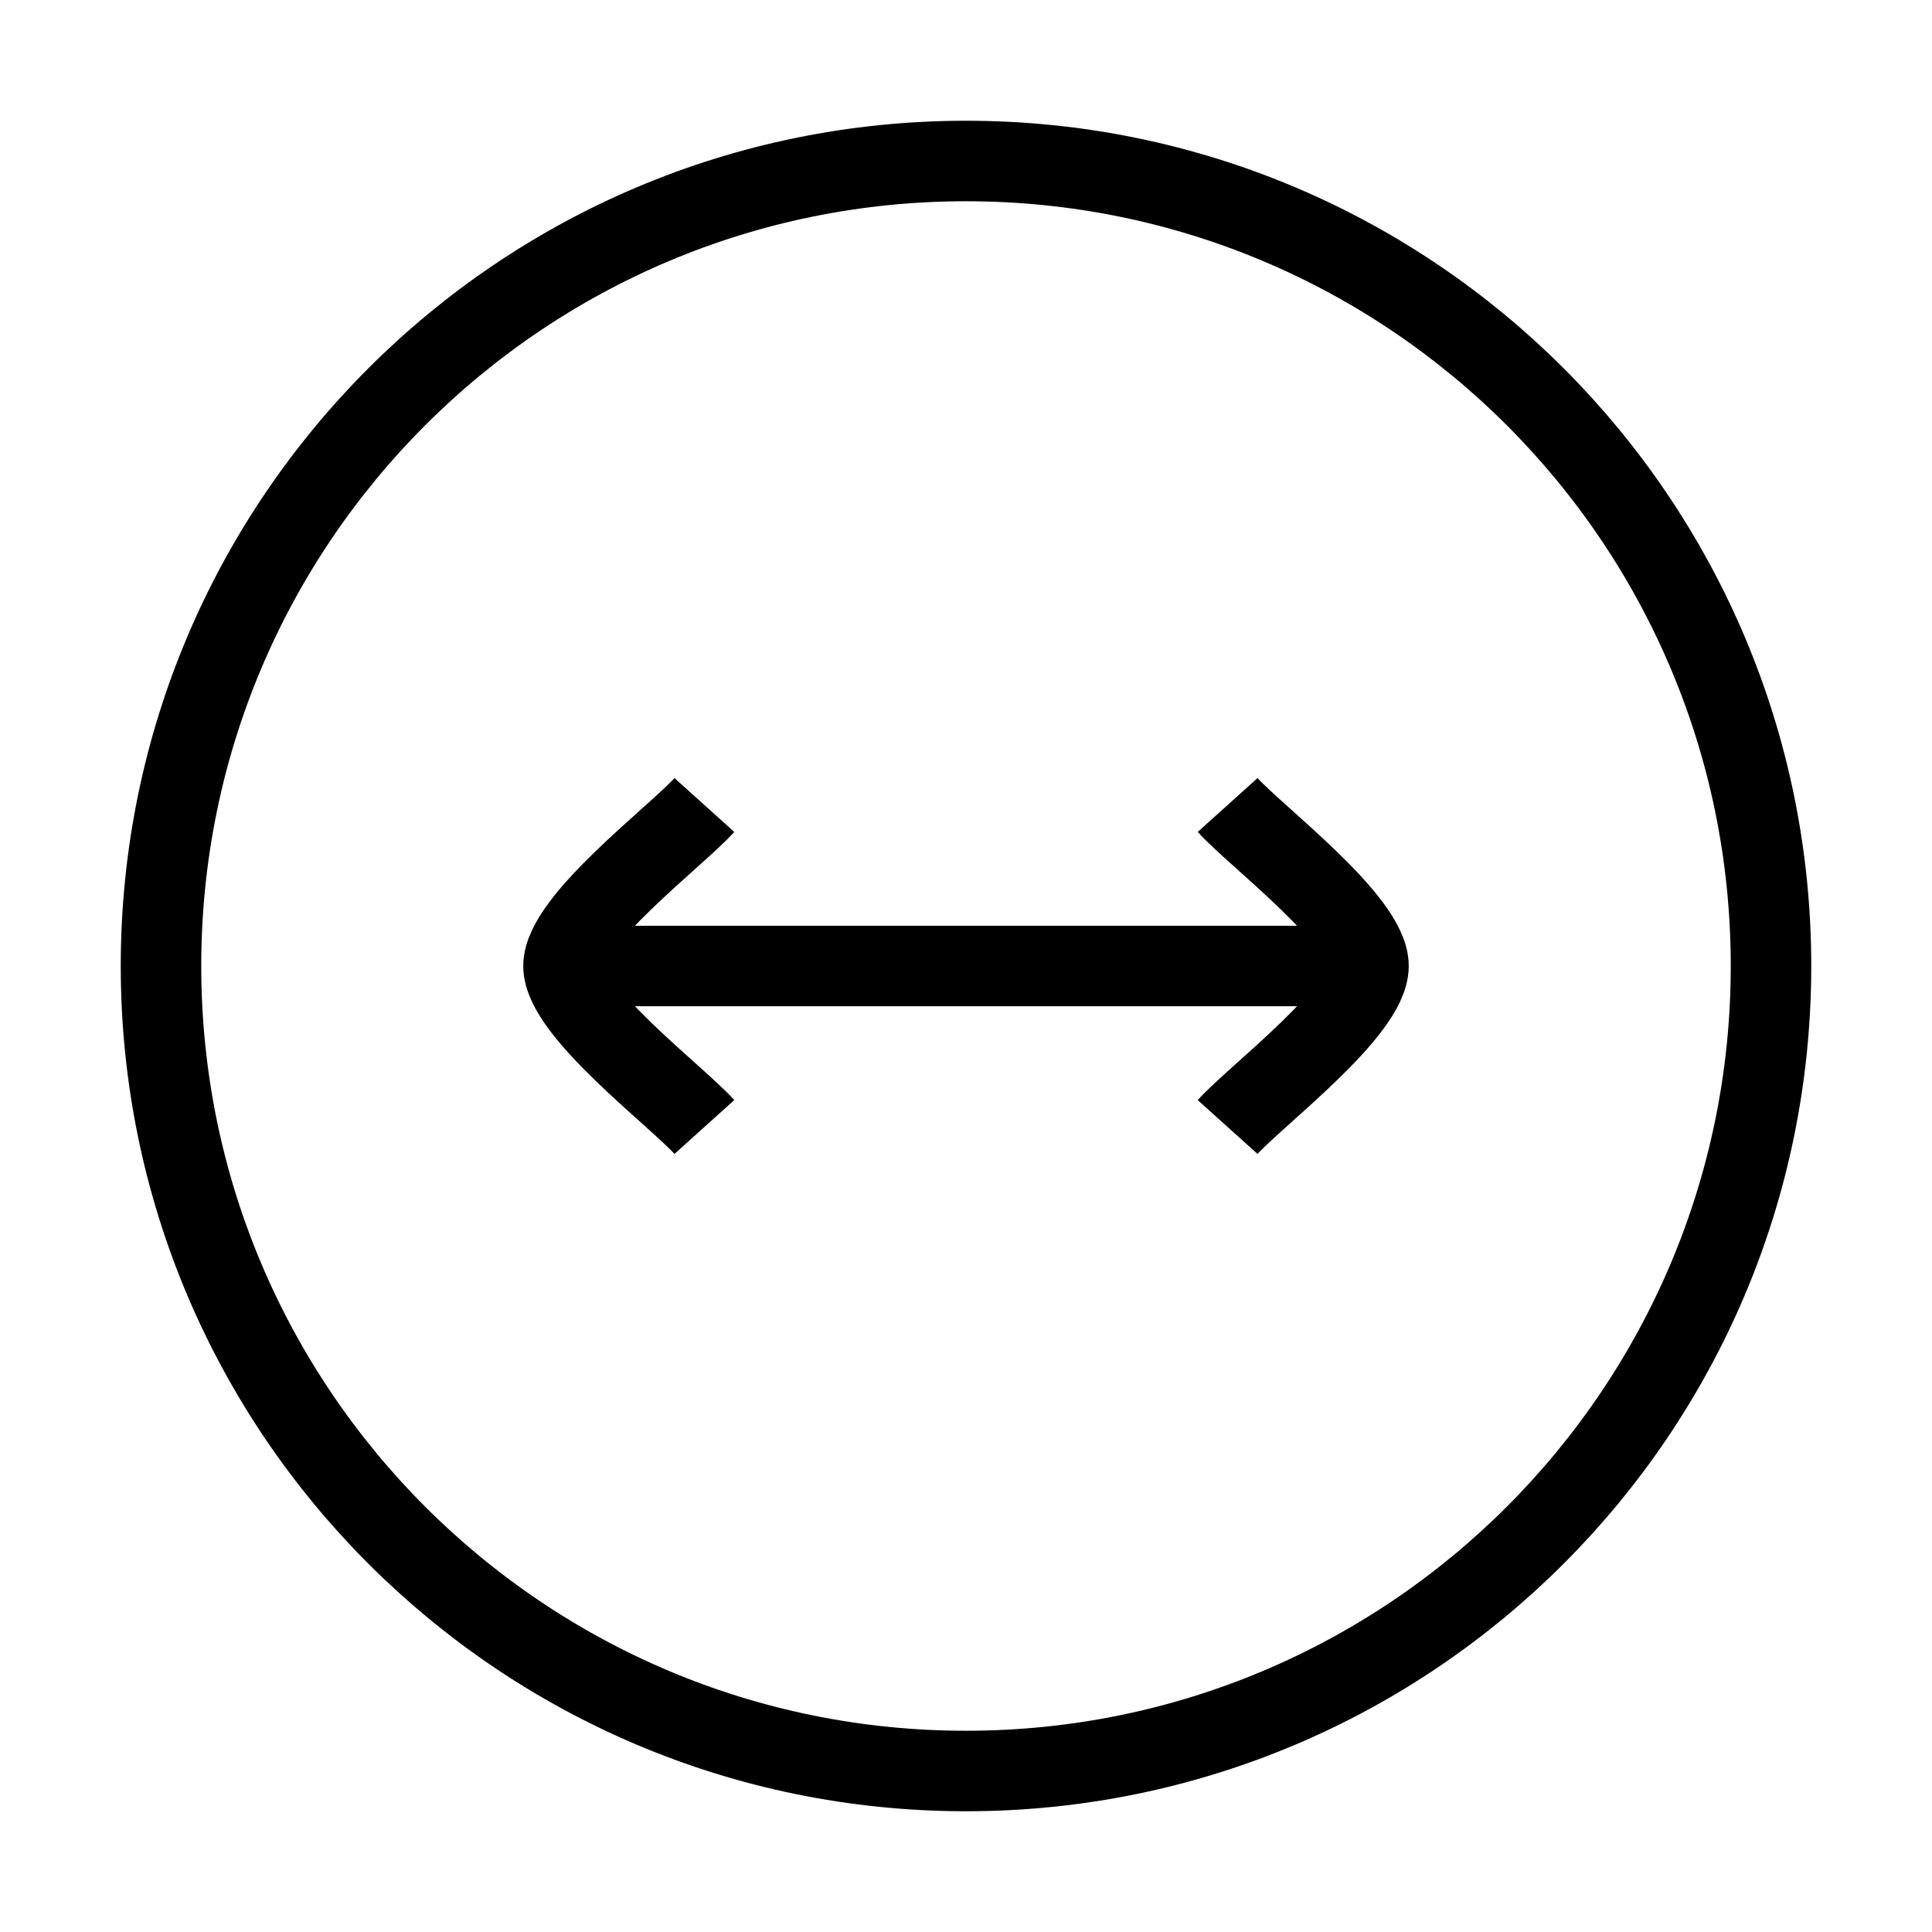
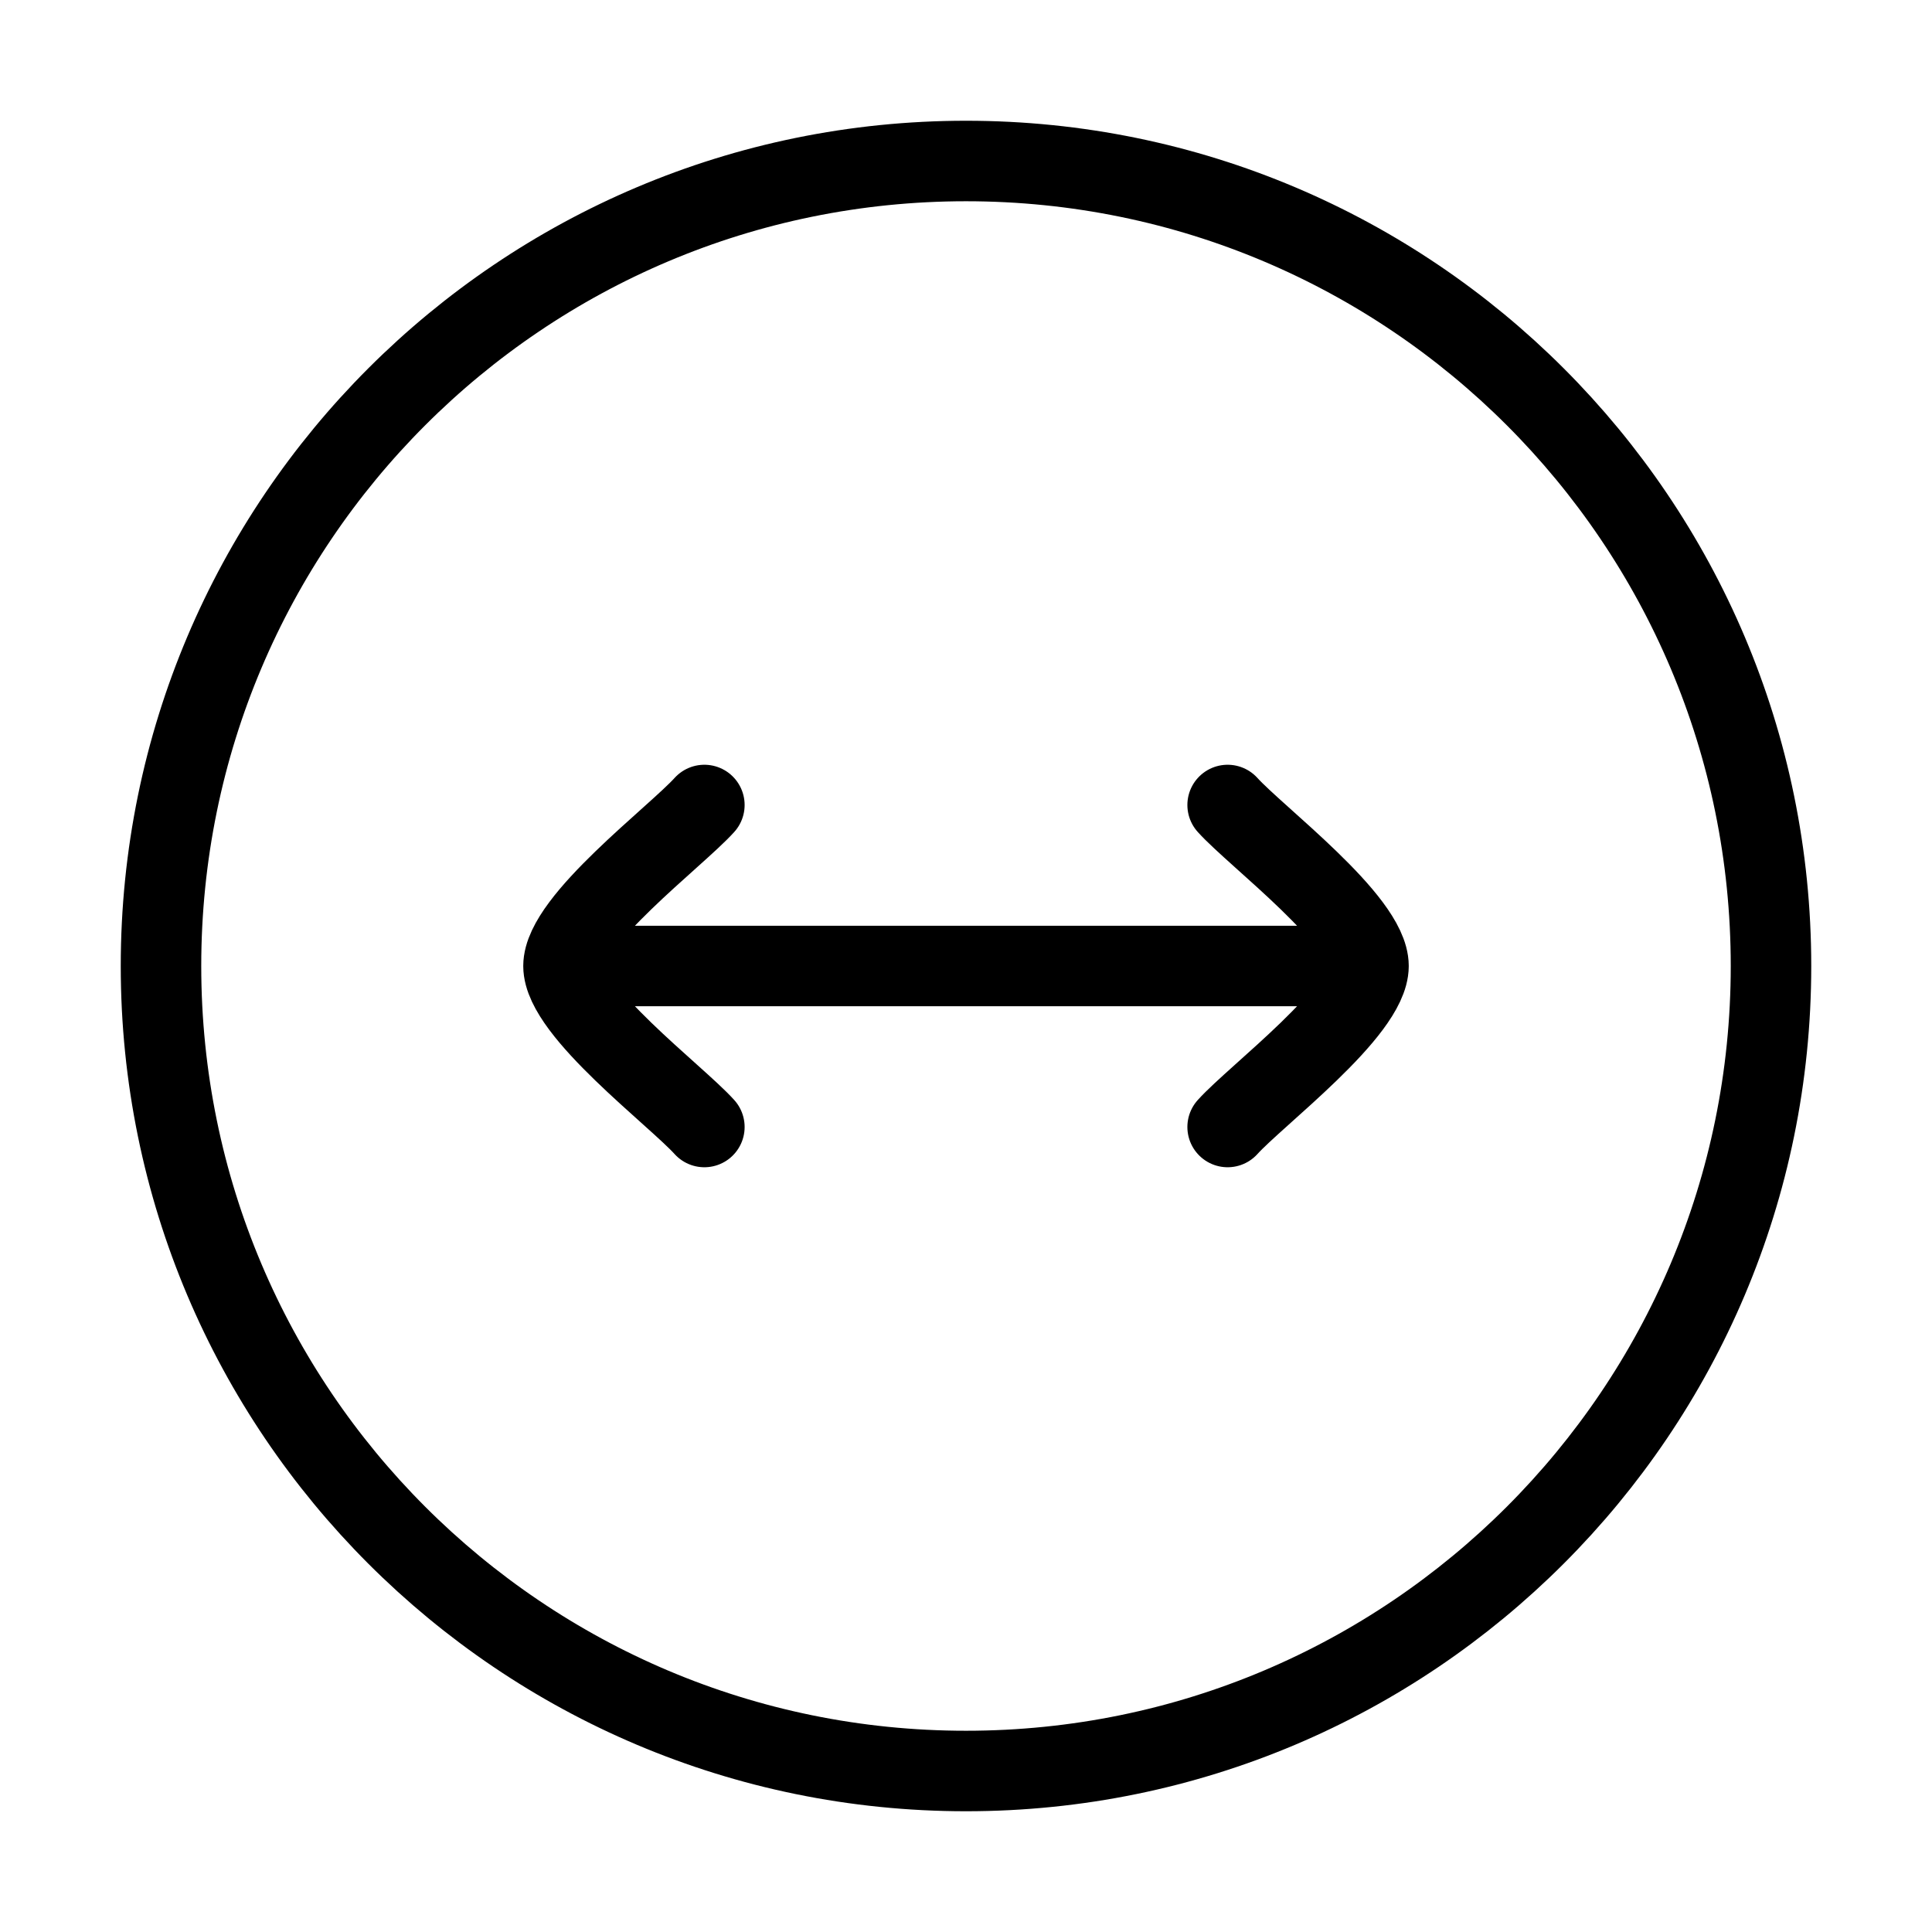
<svg xmlns="http://www.w3.org/2000/svg" width="24" height="24" viewBox="0 0 24 24" fill="none">
-   <circle cx="12" cy="12" r="10" stroke="currentColor" strokeWidth="1.5" />
-   <path d="M17 12L7 12M17 12C17 11.44 15.604 10.393 15.25 10M17 12C17 12.56 15.604 13.607 15.25 14M7 12C7 11.44 8.396 10.393 8.75 10M7 12C7 12.56 8.396 13.607 8.75 14" stroke="currentColor" strokeLinecap="round" strokeLinejoin="round" strokeWidth="1.5" />
+   <path d="M12 22C17.523 22 22 17.523 22 12C22 6.477 17.523 2 12 2C6.477 2 2 6.477 2 12C2 17.523 6.477 22 12 22Z" stroke="black" stroke-linecap="round" />
+   <path d="M17 12H7M17 12C17 11.44 15.604 10.393 15.25 10M17 12C17 12.56 15.604 13.607 15.25 14M7 12C7 11.44 8.396 10.393 8.75 10M7 12C7 12.56 8.396 13.607 8.75 14" stroke="black" stroke-linecap="round" />
</svg>
